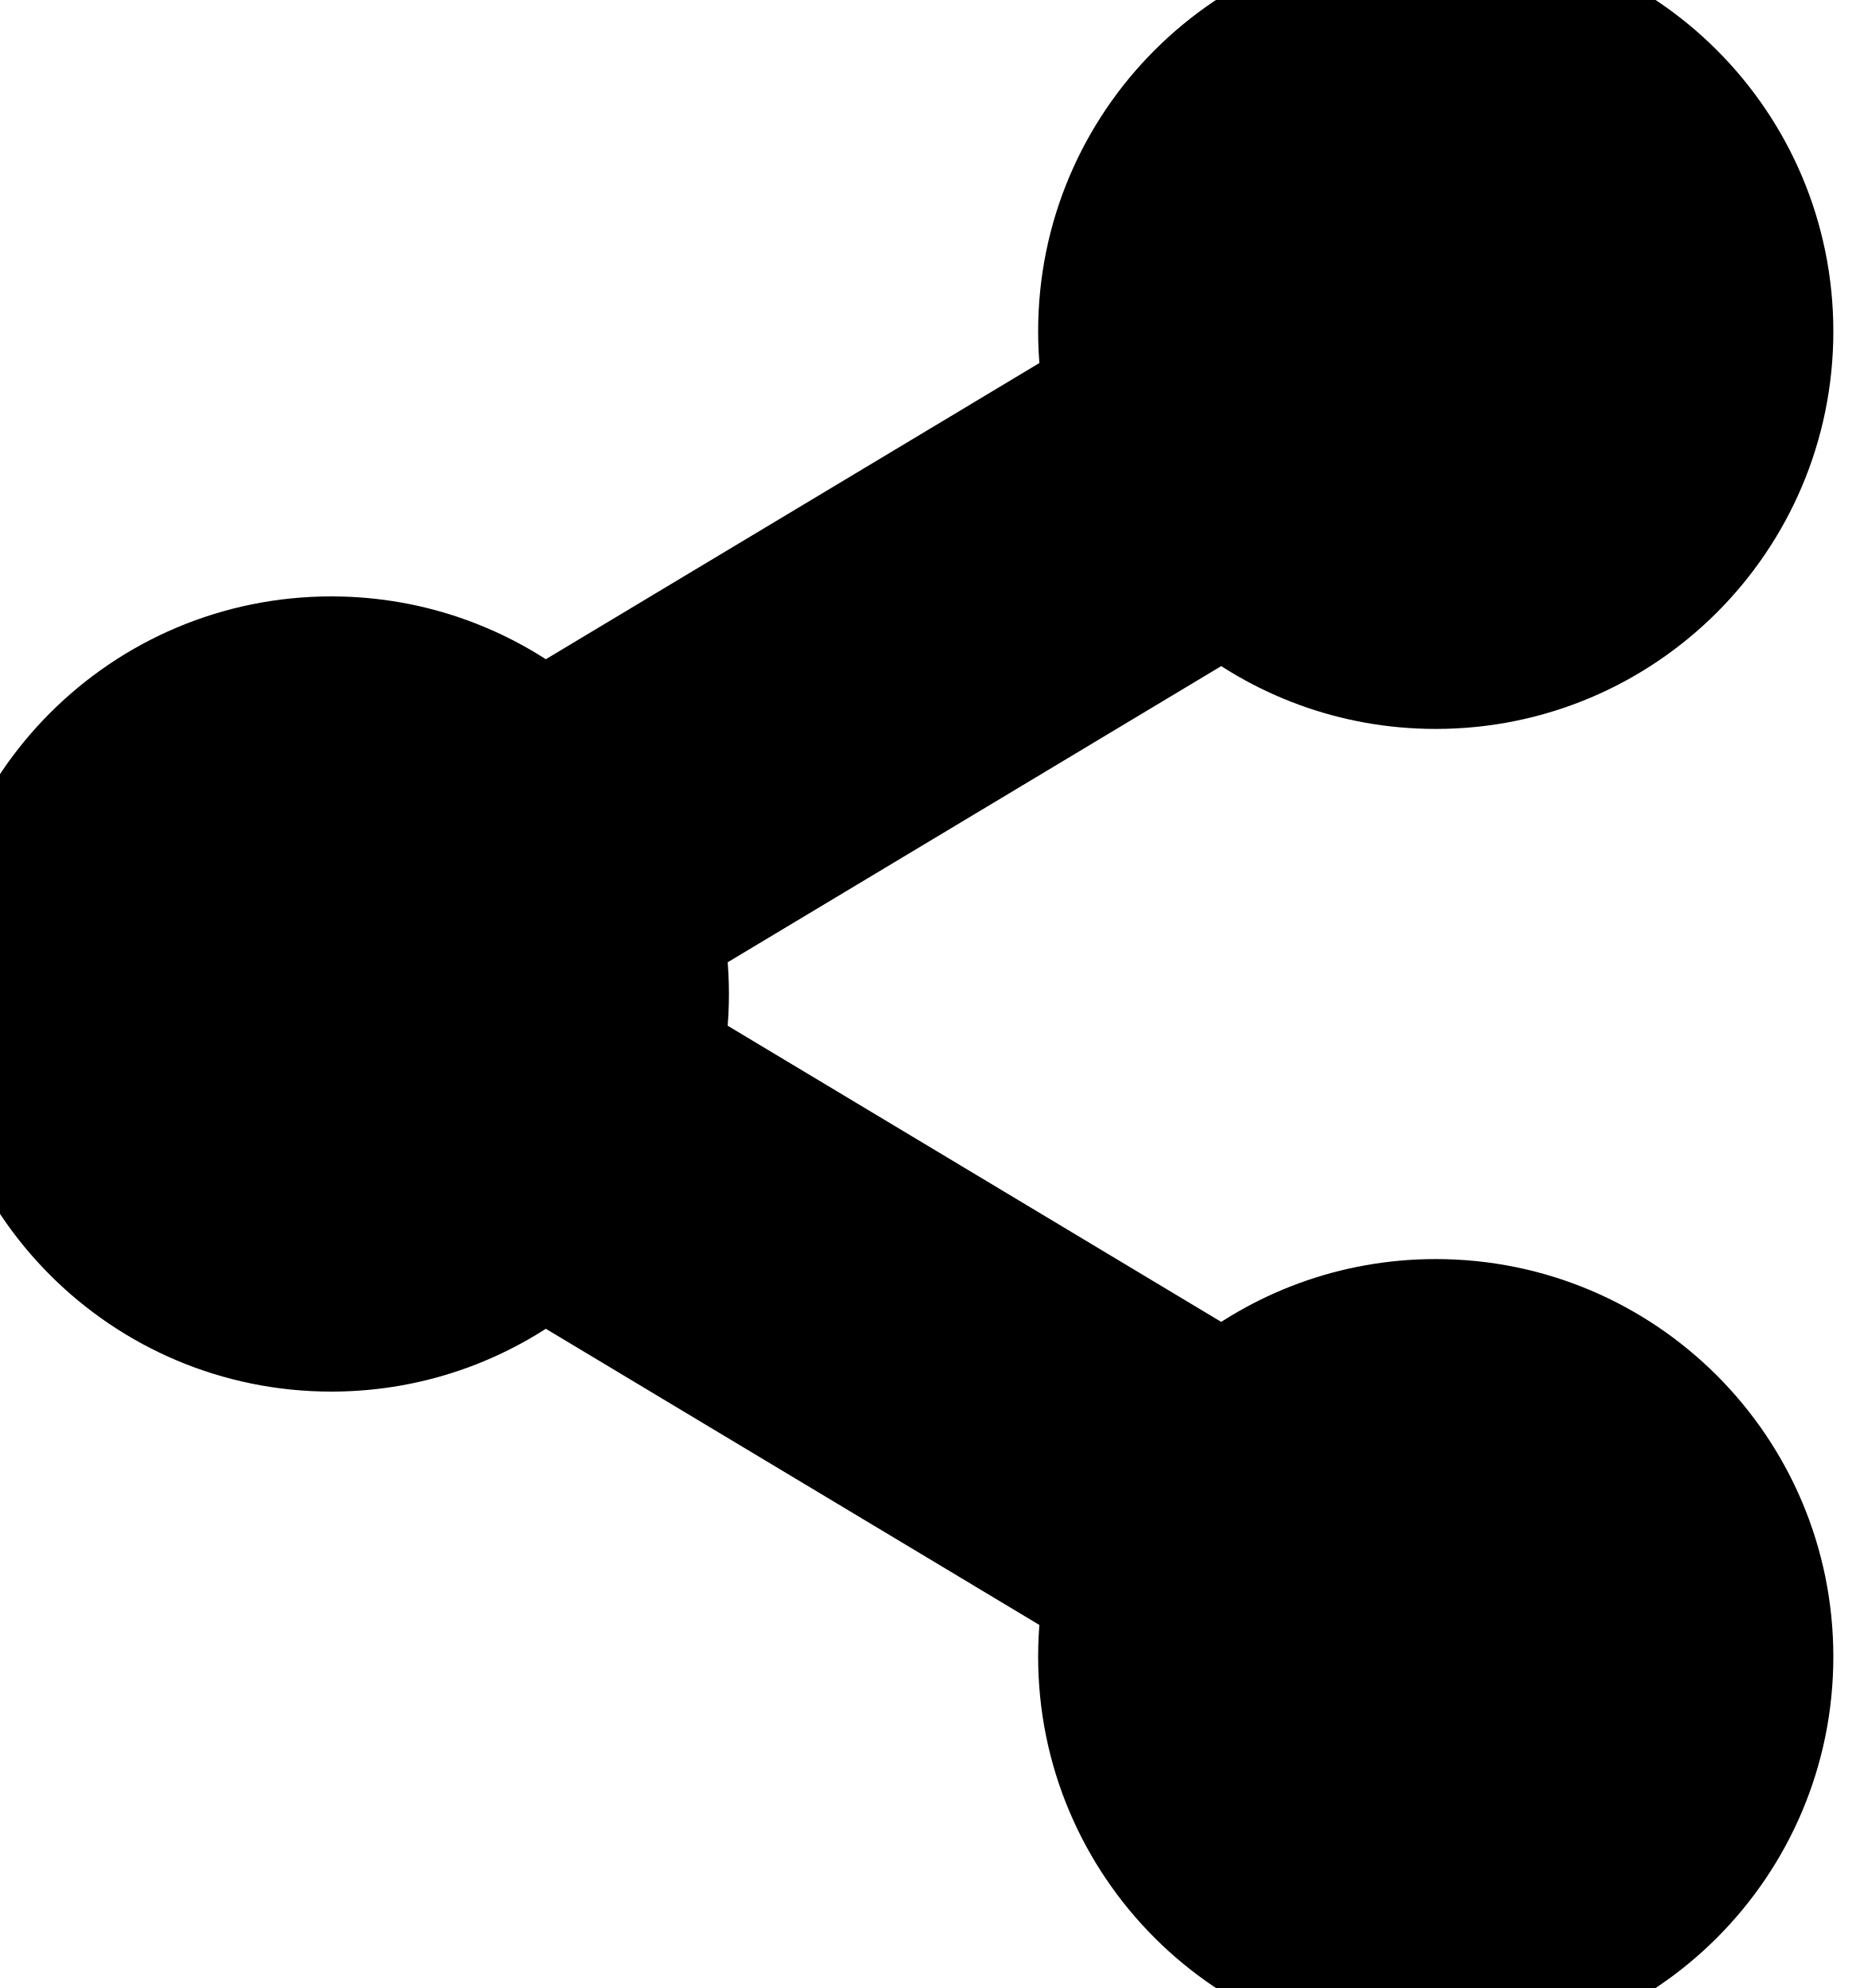
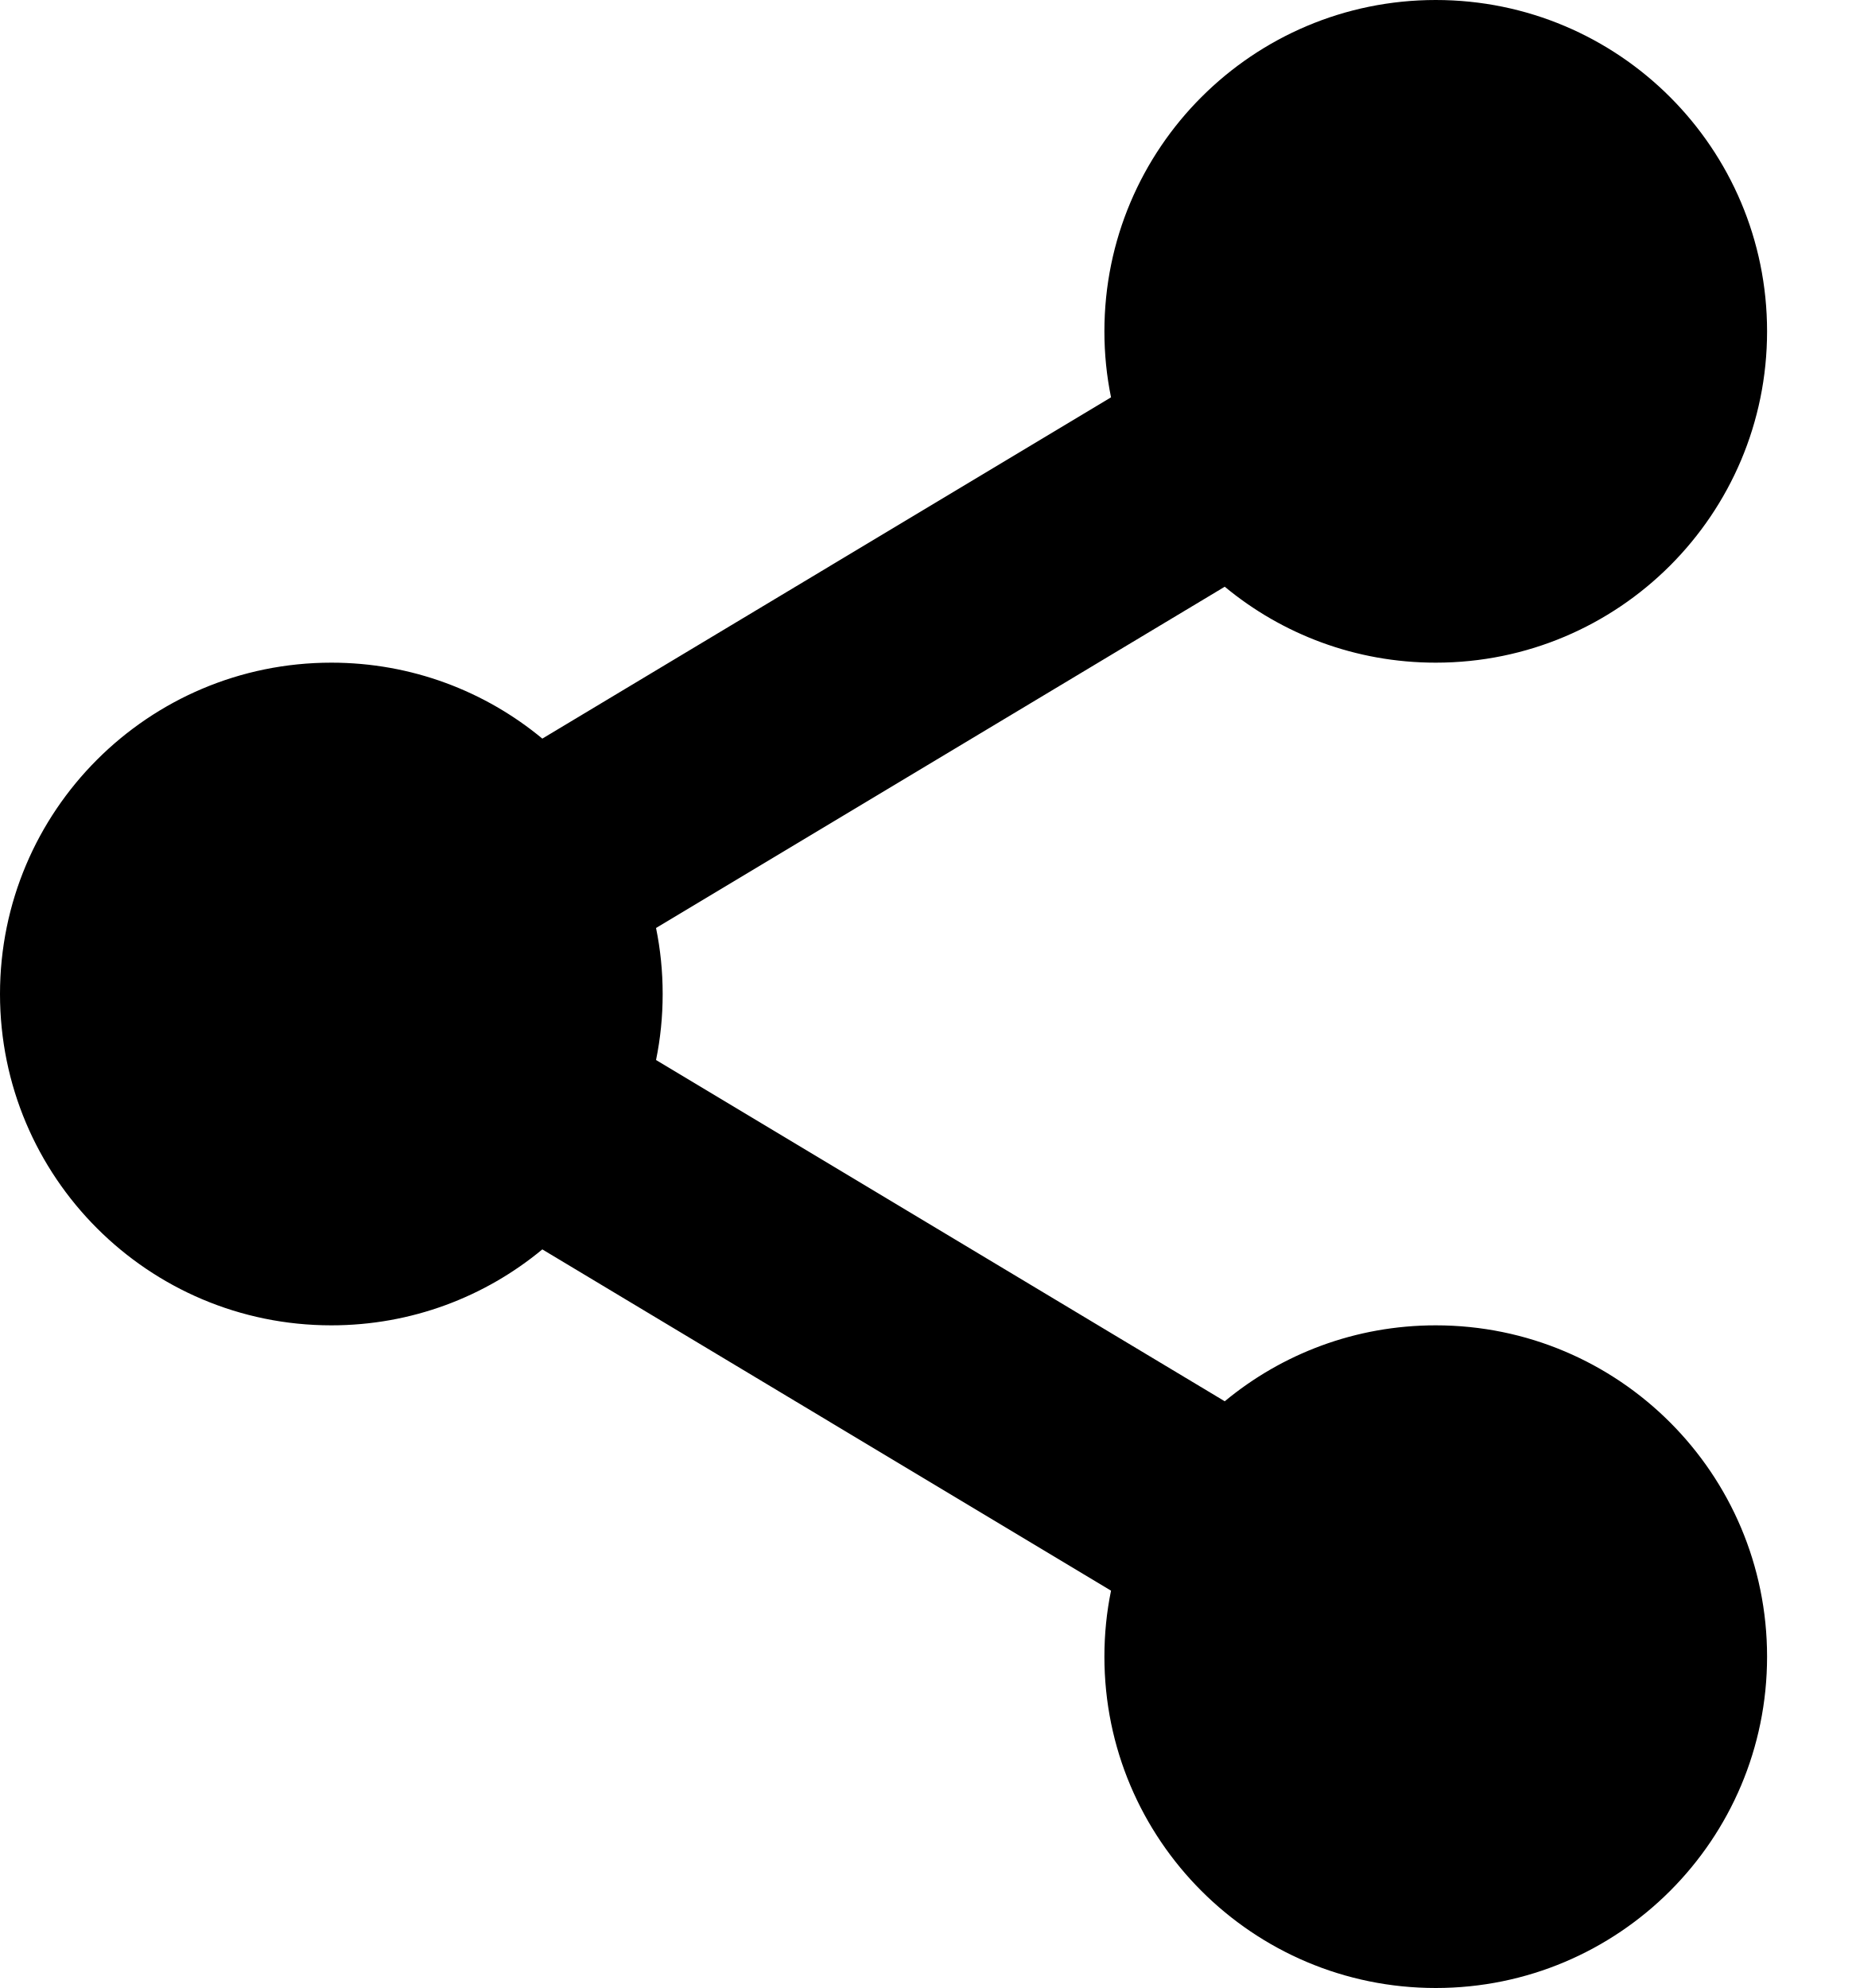
<svg xmlns="http://www.w3.org/2000/svg" width="14" height="15" viewBox="0 0 14 15" fill="none">
-   <path d="M13.333 2.5C13.333 3.881 12.214 5 10.833 5C10.228 5 9.673 4.785 9.241 4.427L4.95 7.002C4.983 7.163 5 7.329 5 7.5C5 7.671 4.983 7.837 4.95 7.998L9.241 10.573C9.673 10.215 10.228 10 10.833 10C12.214 10 13.333 11.119 13.333 12.5C13.333 13.881 12.214 15 10.833 15C9.453 15 8.333 13.881 8.333 12.5C8.333 12.329 8.35 12.163 8.383 12.002L4.092 9.427C3.66 9.785 3.105 10 2.5 10C1.119 10 0 8.881 0 7.5C0 6.119 1.119 5 2.5 5C3.105 5 3.66 5.215 4.092 5.573L8.383 2.998C8.35 2.837 8.333 2.671 8.333 2.5C8.333 1.119 9.453 0 10.833 0C12.214 0 13.333 1.119 13.333 2.5Z" fill="currentColor" stroke="currentColor" />
+   <path d="M13.333 2.5C13.333 3.881 12.214 5 10.833 5C10.228 5 9.673 4.785 9.241 4.427L4.95 7.002C4.983 7.163 5 7.329 5 7.5C5 7.671 4.983 7.837 4.95 7.998L9.241 10.573C9.673 10.215 10.228 10 10.833 10C12.214 10 13.333 11.119 13.333 12.5C13.333 13.881 12.214 15 10.833 15C9.453 15 8.333 13.881 8.333 12.5C8.333 12.329 8.35 12.163 8.383 12.002L4.092 9.427C3.66 9.785 3.105 10 2.5 10C1.119 10 0 8.881 0 7.5C0 6.119 1.119 5 2.5 5C3.105 5 3.66 5.215 4.092 5.573L8.383 2.998C8.35 2.837 8.333 2.671 8.333 2.5C8.333 1.119 9.453 0 10.833 0C12.214 0 13.333 1.119 13.333 2.5Z" fill="currentColor" />
</svg>
